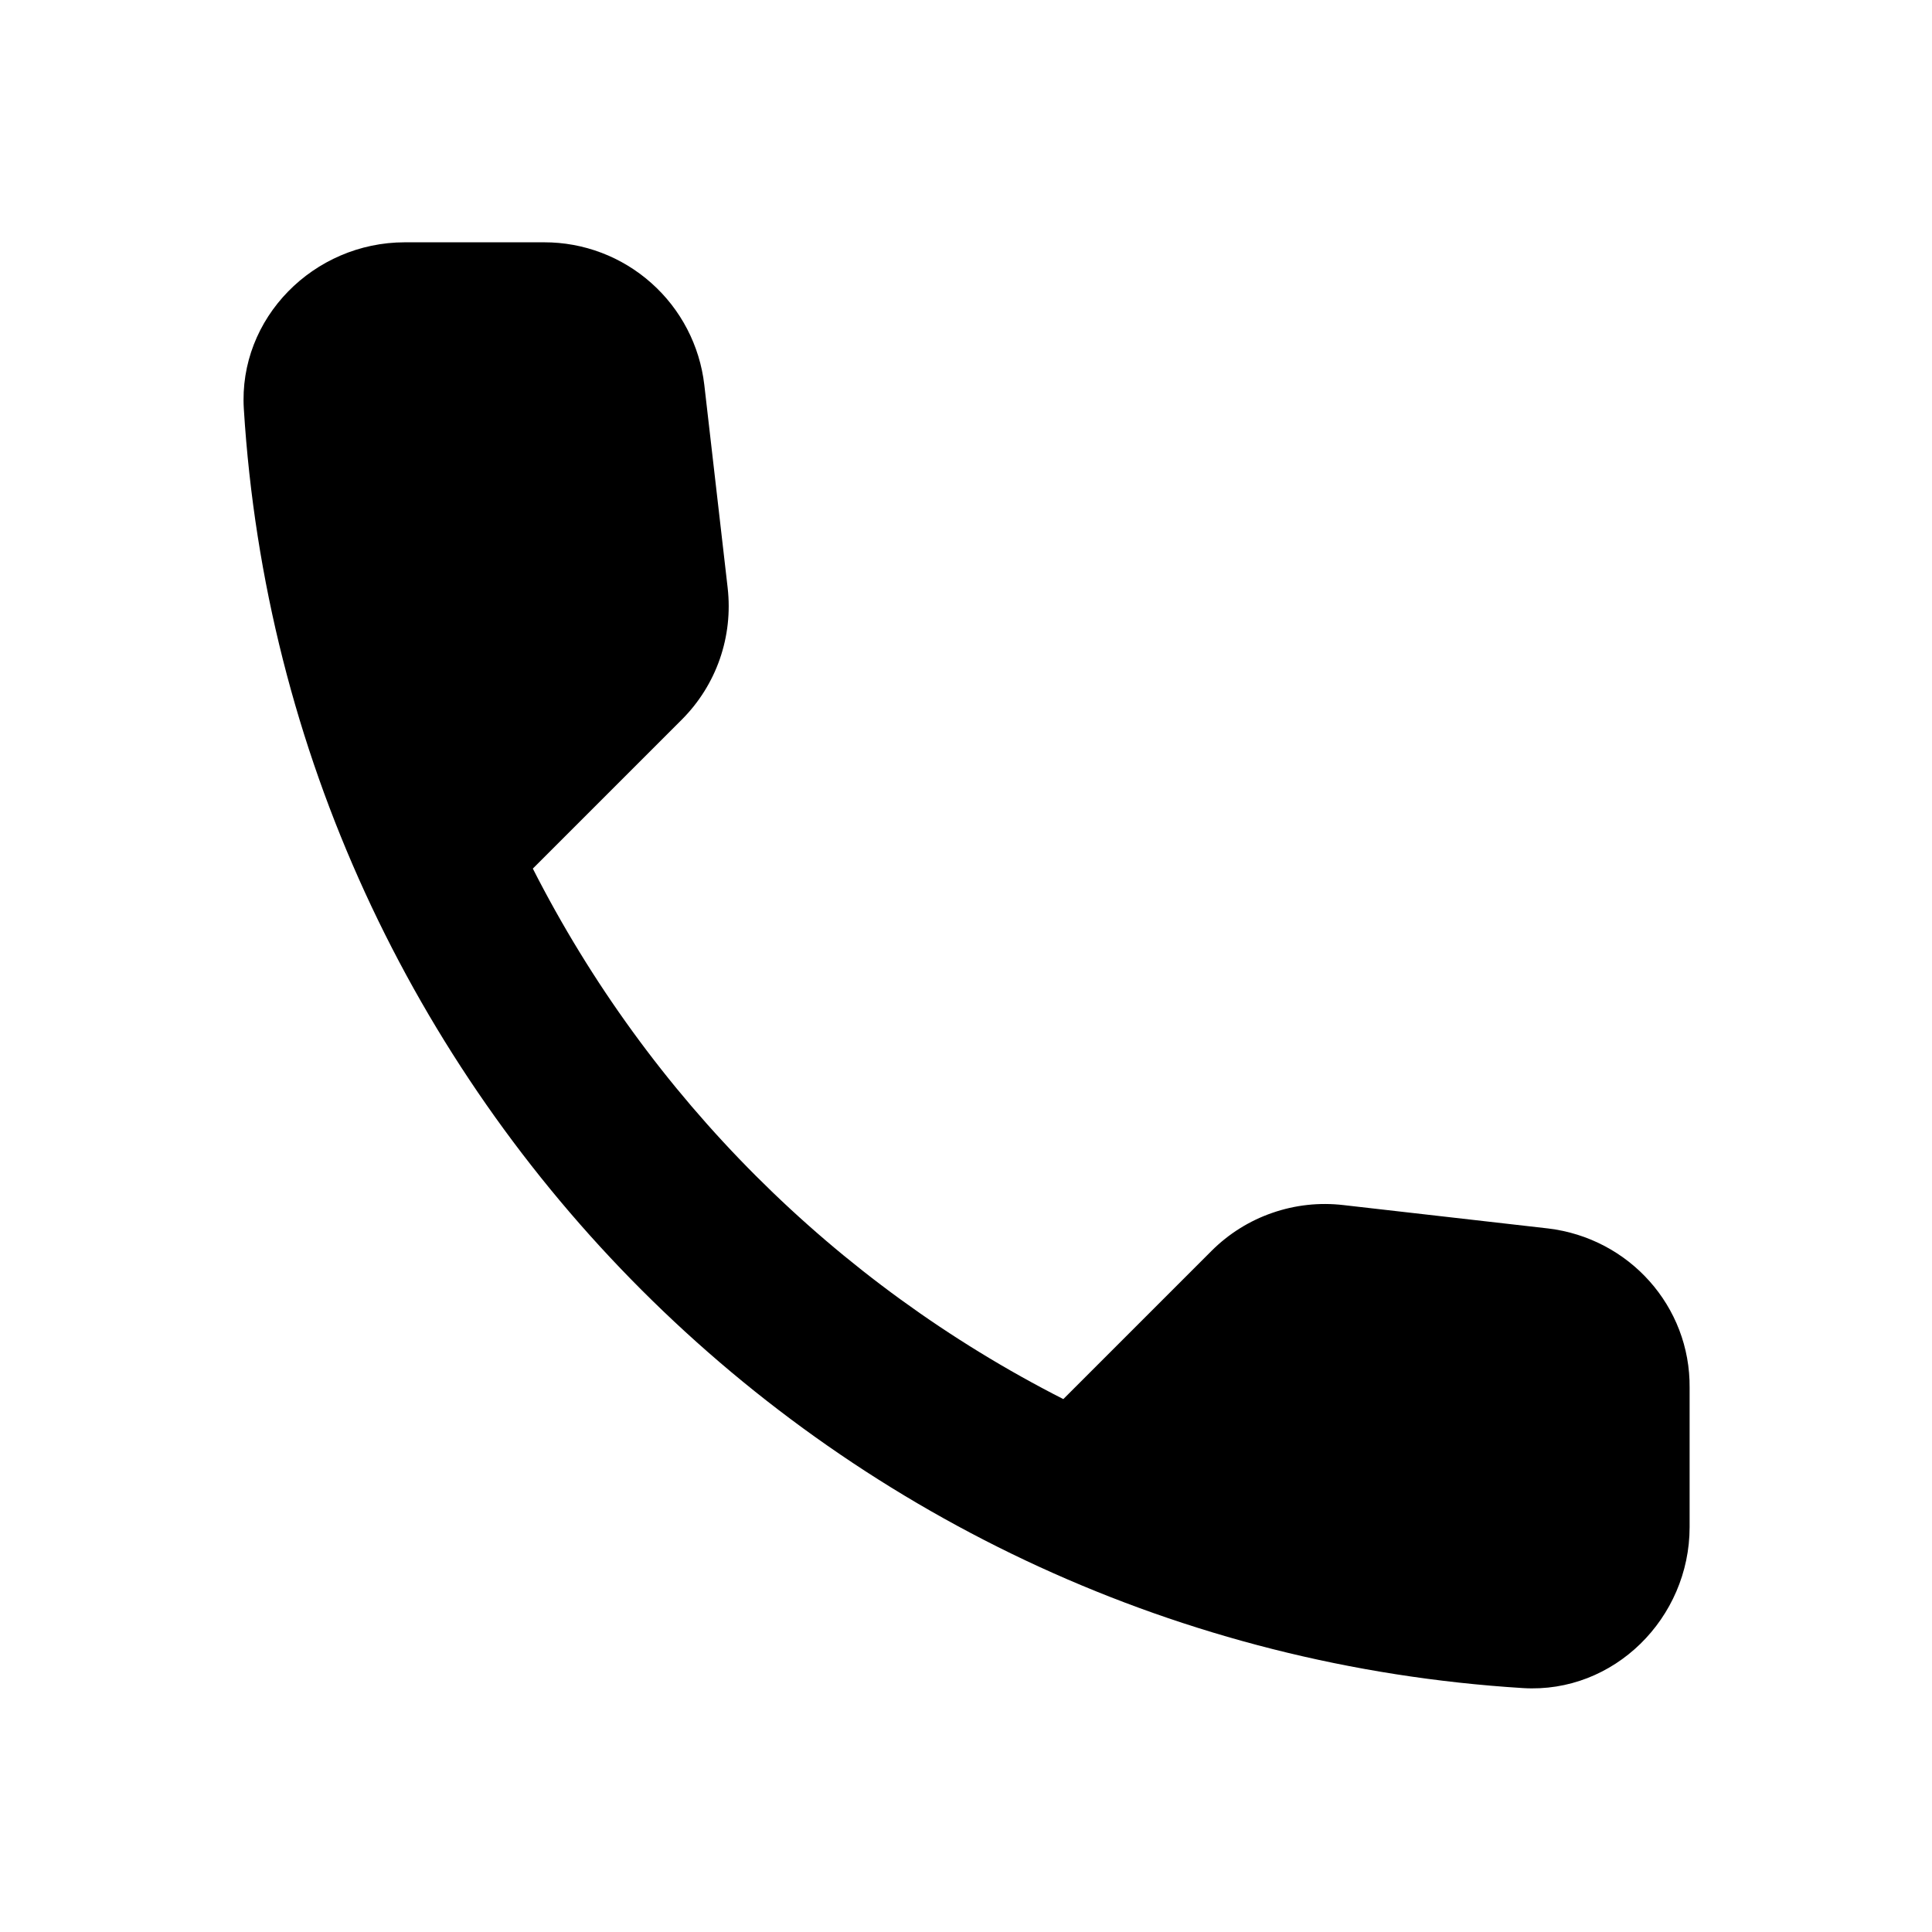
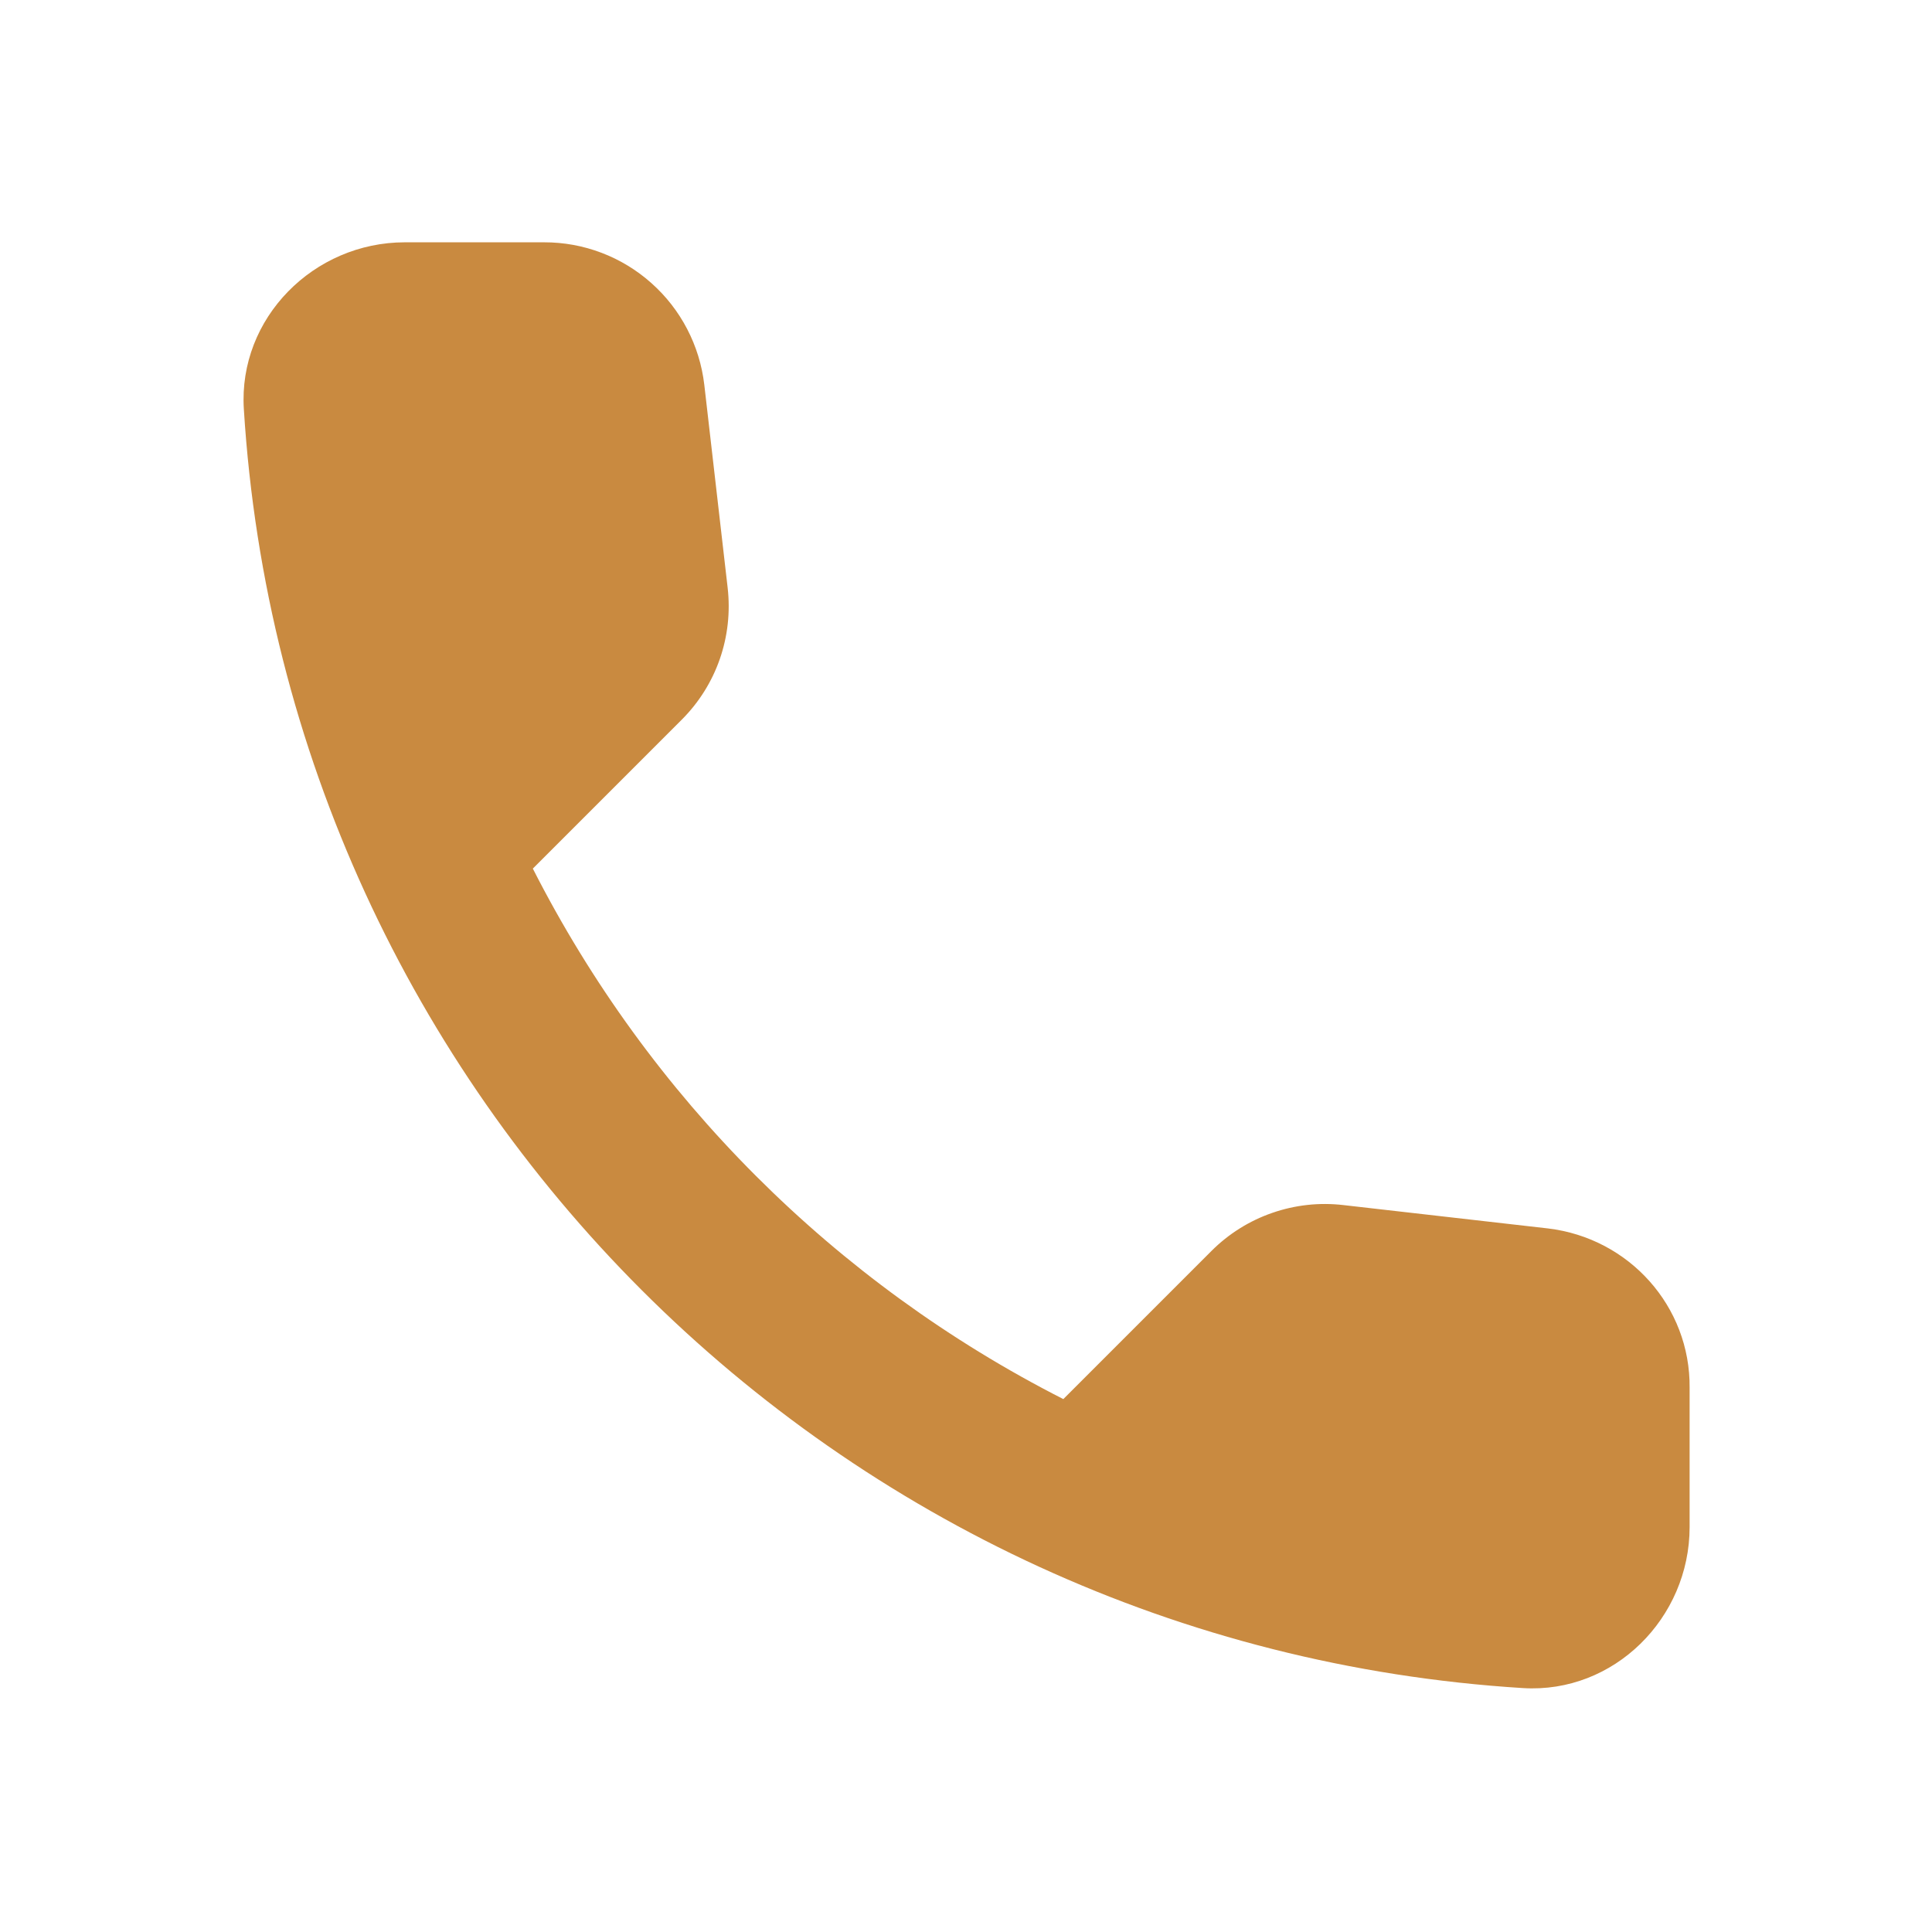
<svg xmlns="http://www.w3.org/2000/svg" width="24" height="24" viewBox="0 0 24 24" fill="none">
-   <path d="M19.229 15.26L16.689 14.97C16.39 14.935 16.088 14.968 15.804 15.067C15.52 15.165 15.262 15.327 15.049 15.54L13.209 17.38C10.37 15.936 8.063 13.629 6.619 10.79L8.469 8.94C8.899 8.51 9.109 7.91 9.039 7.3L8.749 4.78C8.692 4.292 8.458 3.842 8.091 3.516C7.724 3.189 7.25 3.009 6.759 3.01H5.029C3.899 3.01 2.959 3.95 3.029 5.08C3.559 13.62 10.389 20.44 18.919 20.97C20.049 21.04 20.989 20.1 20.989 18.97V17.24C20.999 16.23 20.239 15.38 19.229 15.26Z" fill="black" />
+   <path d="M19.229 15.26L16.689 14.97C16.39 14.935 16.088 14.968 15.804 15.067C15.52 15.165 15.262 15.327 15.049 15.54L13.209 17.38C10.37 15.936 8.063 13.629 6.619 10.79L8.469 8.94C8.899 8.51 9.109 7.91 9.039 7.3L8.749 4.78C8.692 4.292 8.458 3.842 8.091 3.516C7.724 3.189 7.25 3.009 6.759 3.01H5.029C3.899 3.01 2.959 3.95 3.029 5.08C3.559 13.62 10.389 20.44 18.919 20.97C20.049 21.04 20.989 20.1 20.989 18.97V17.24C20.999 16.23 20.239 15.38 19.229 15.26Z" fill="#C98A40" />
</svg>
